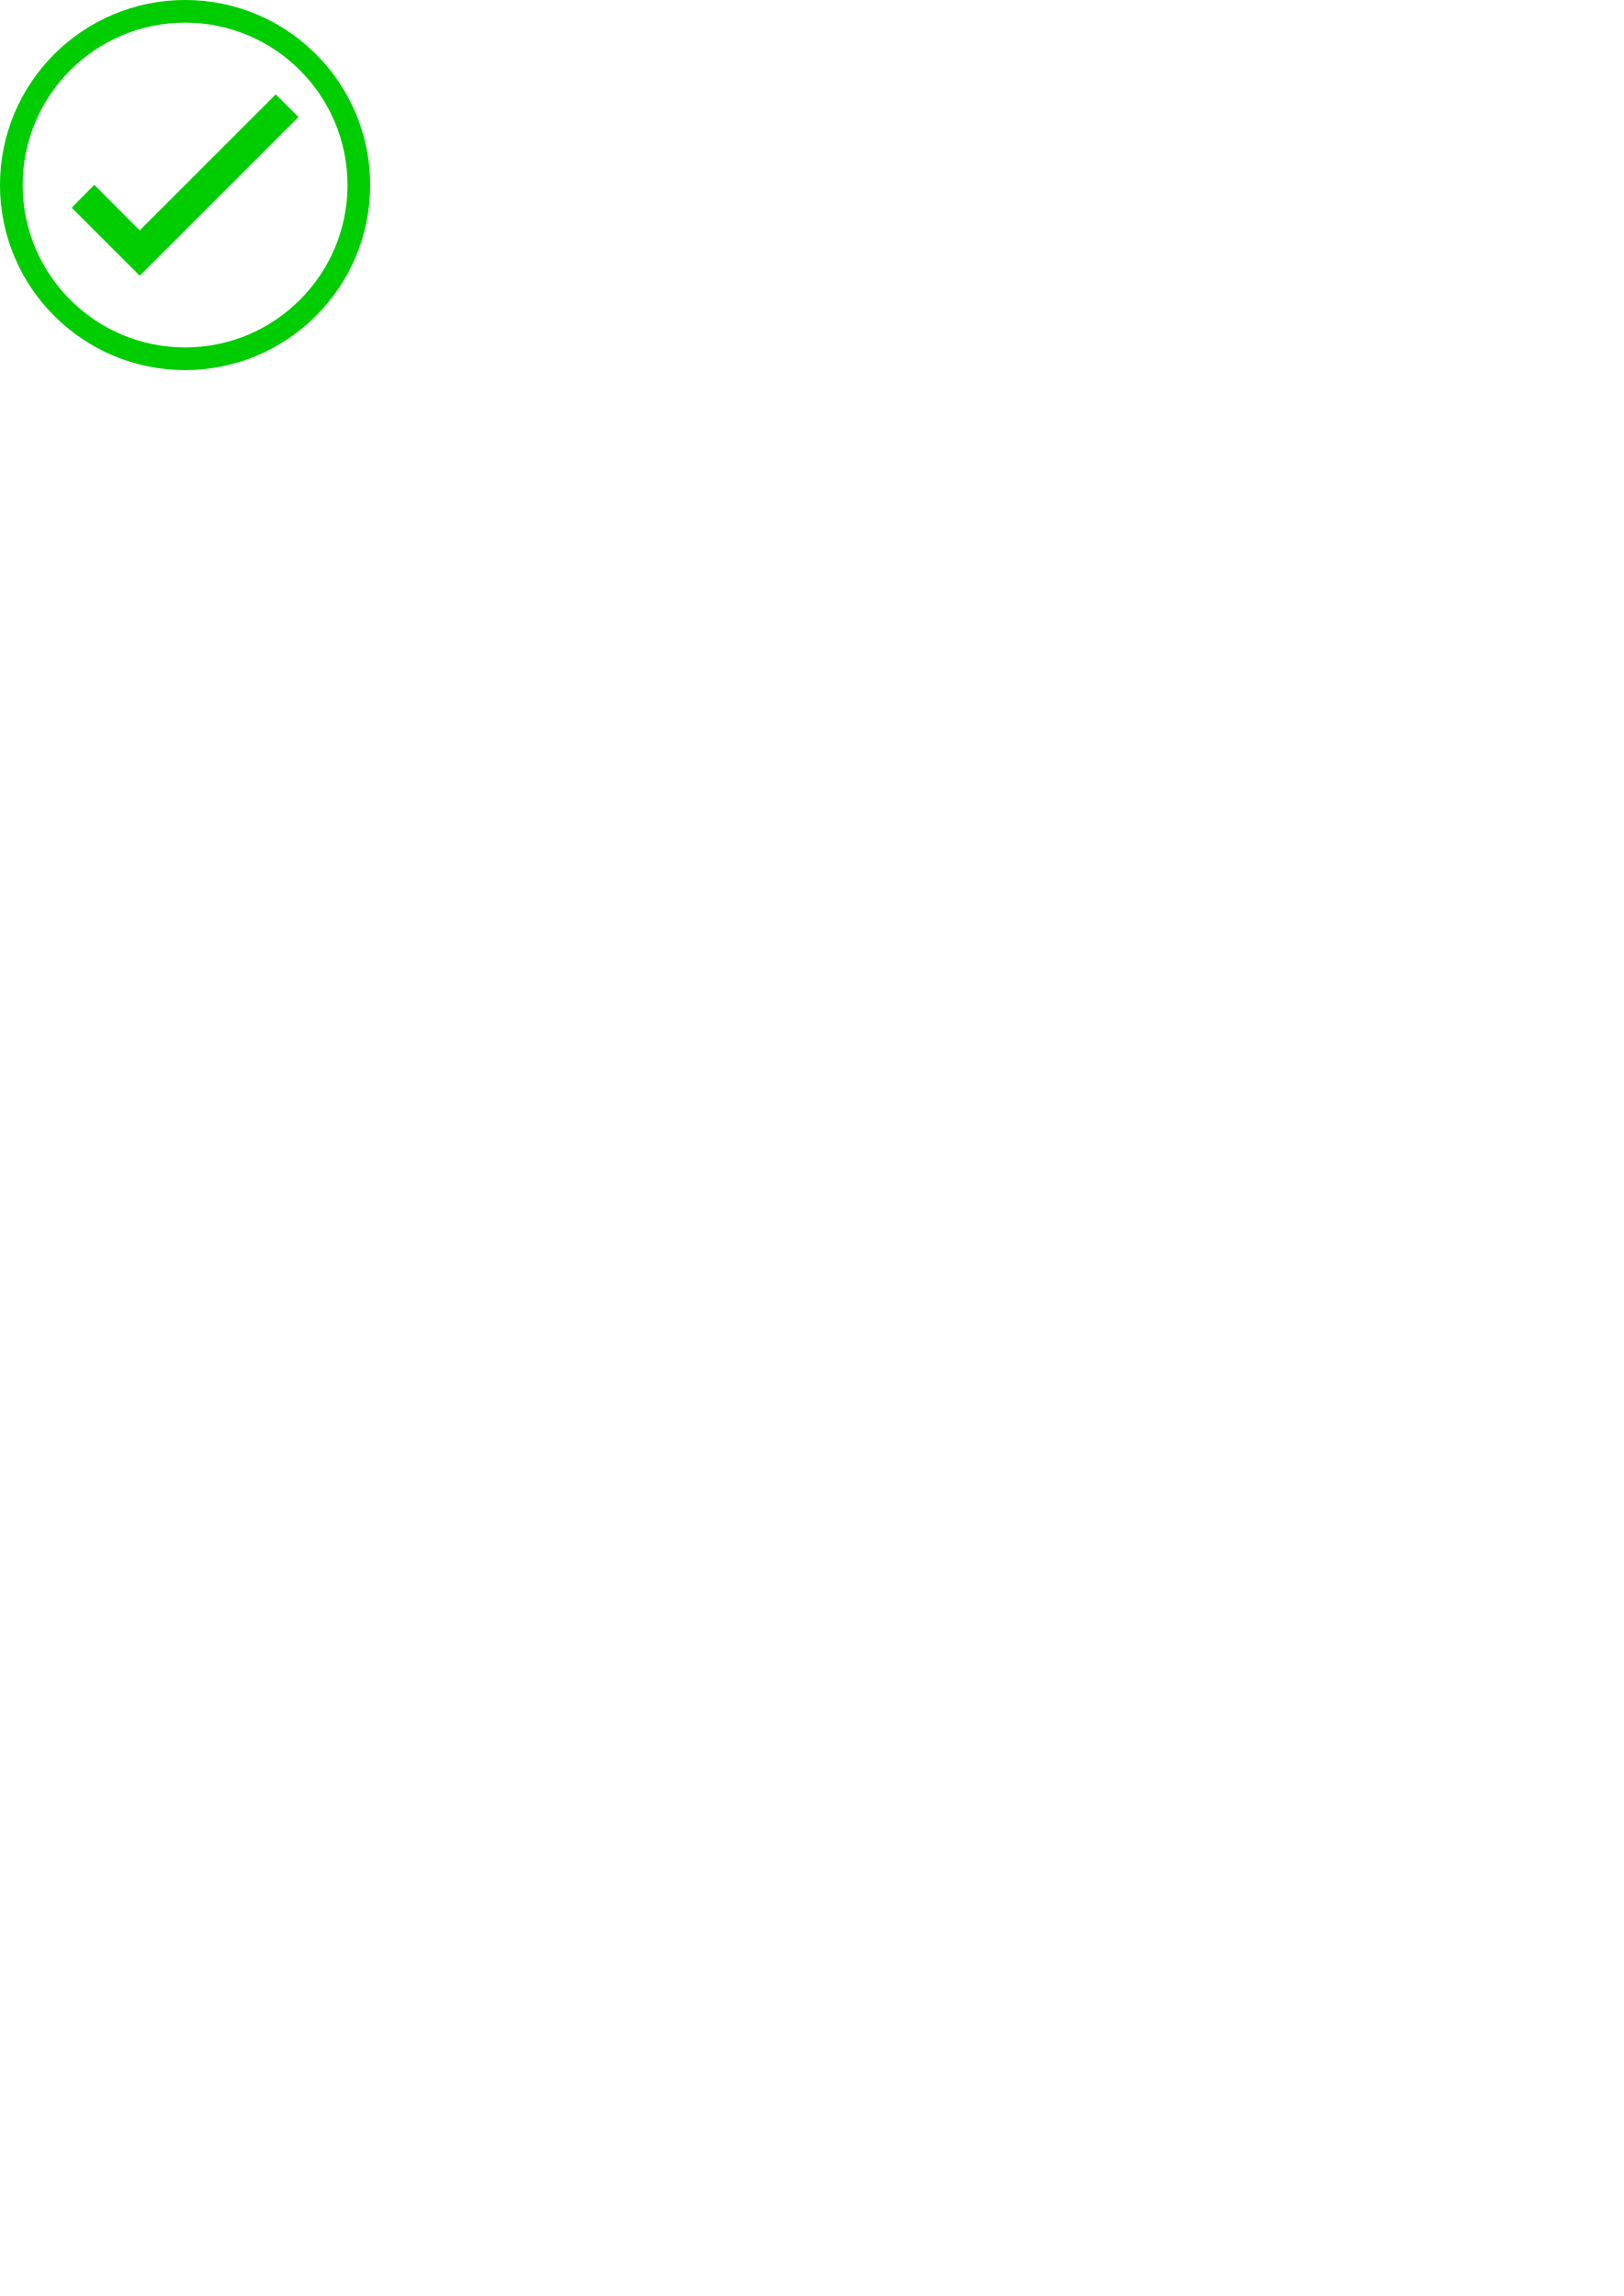
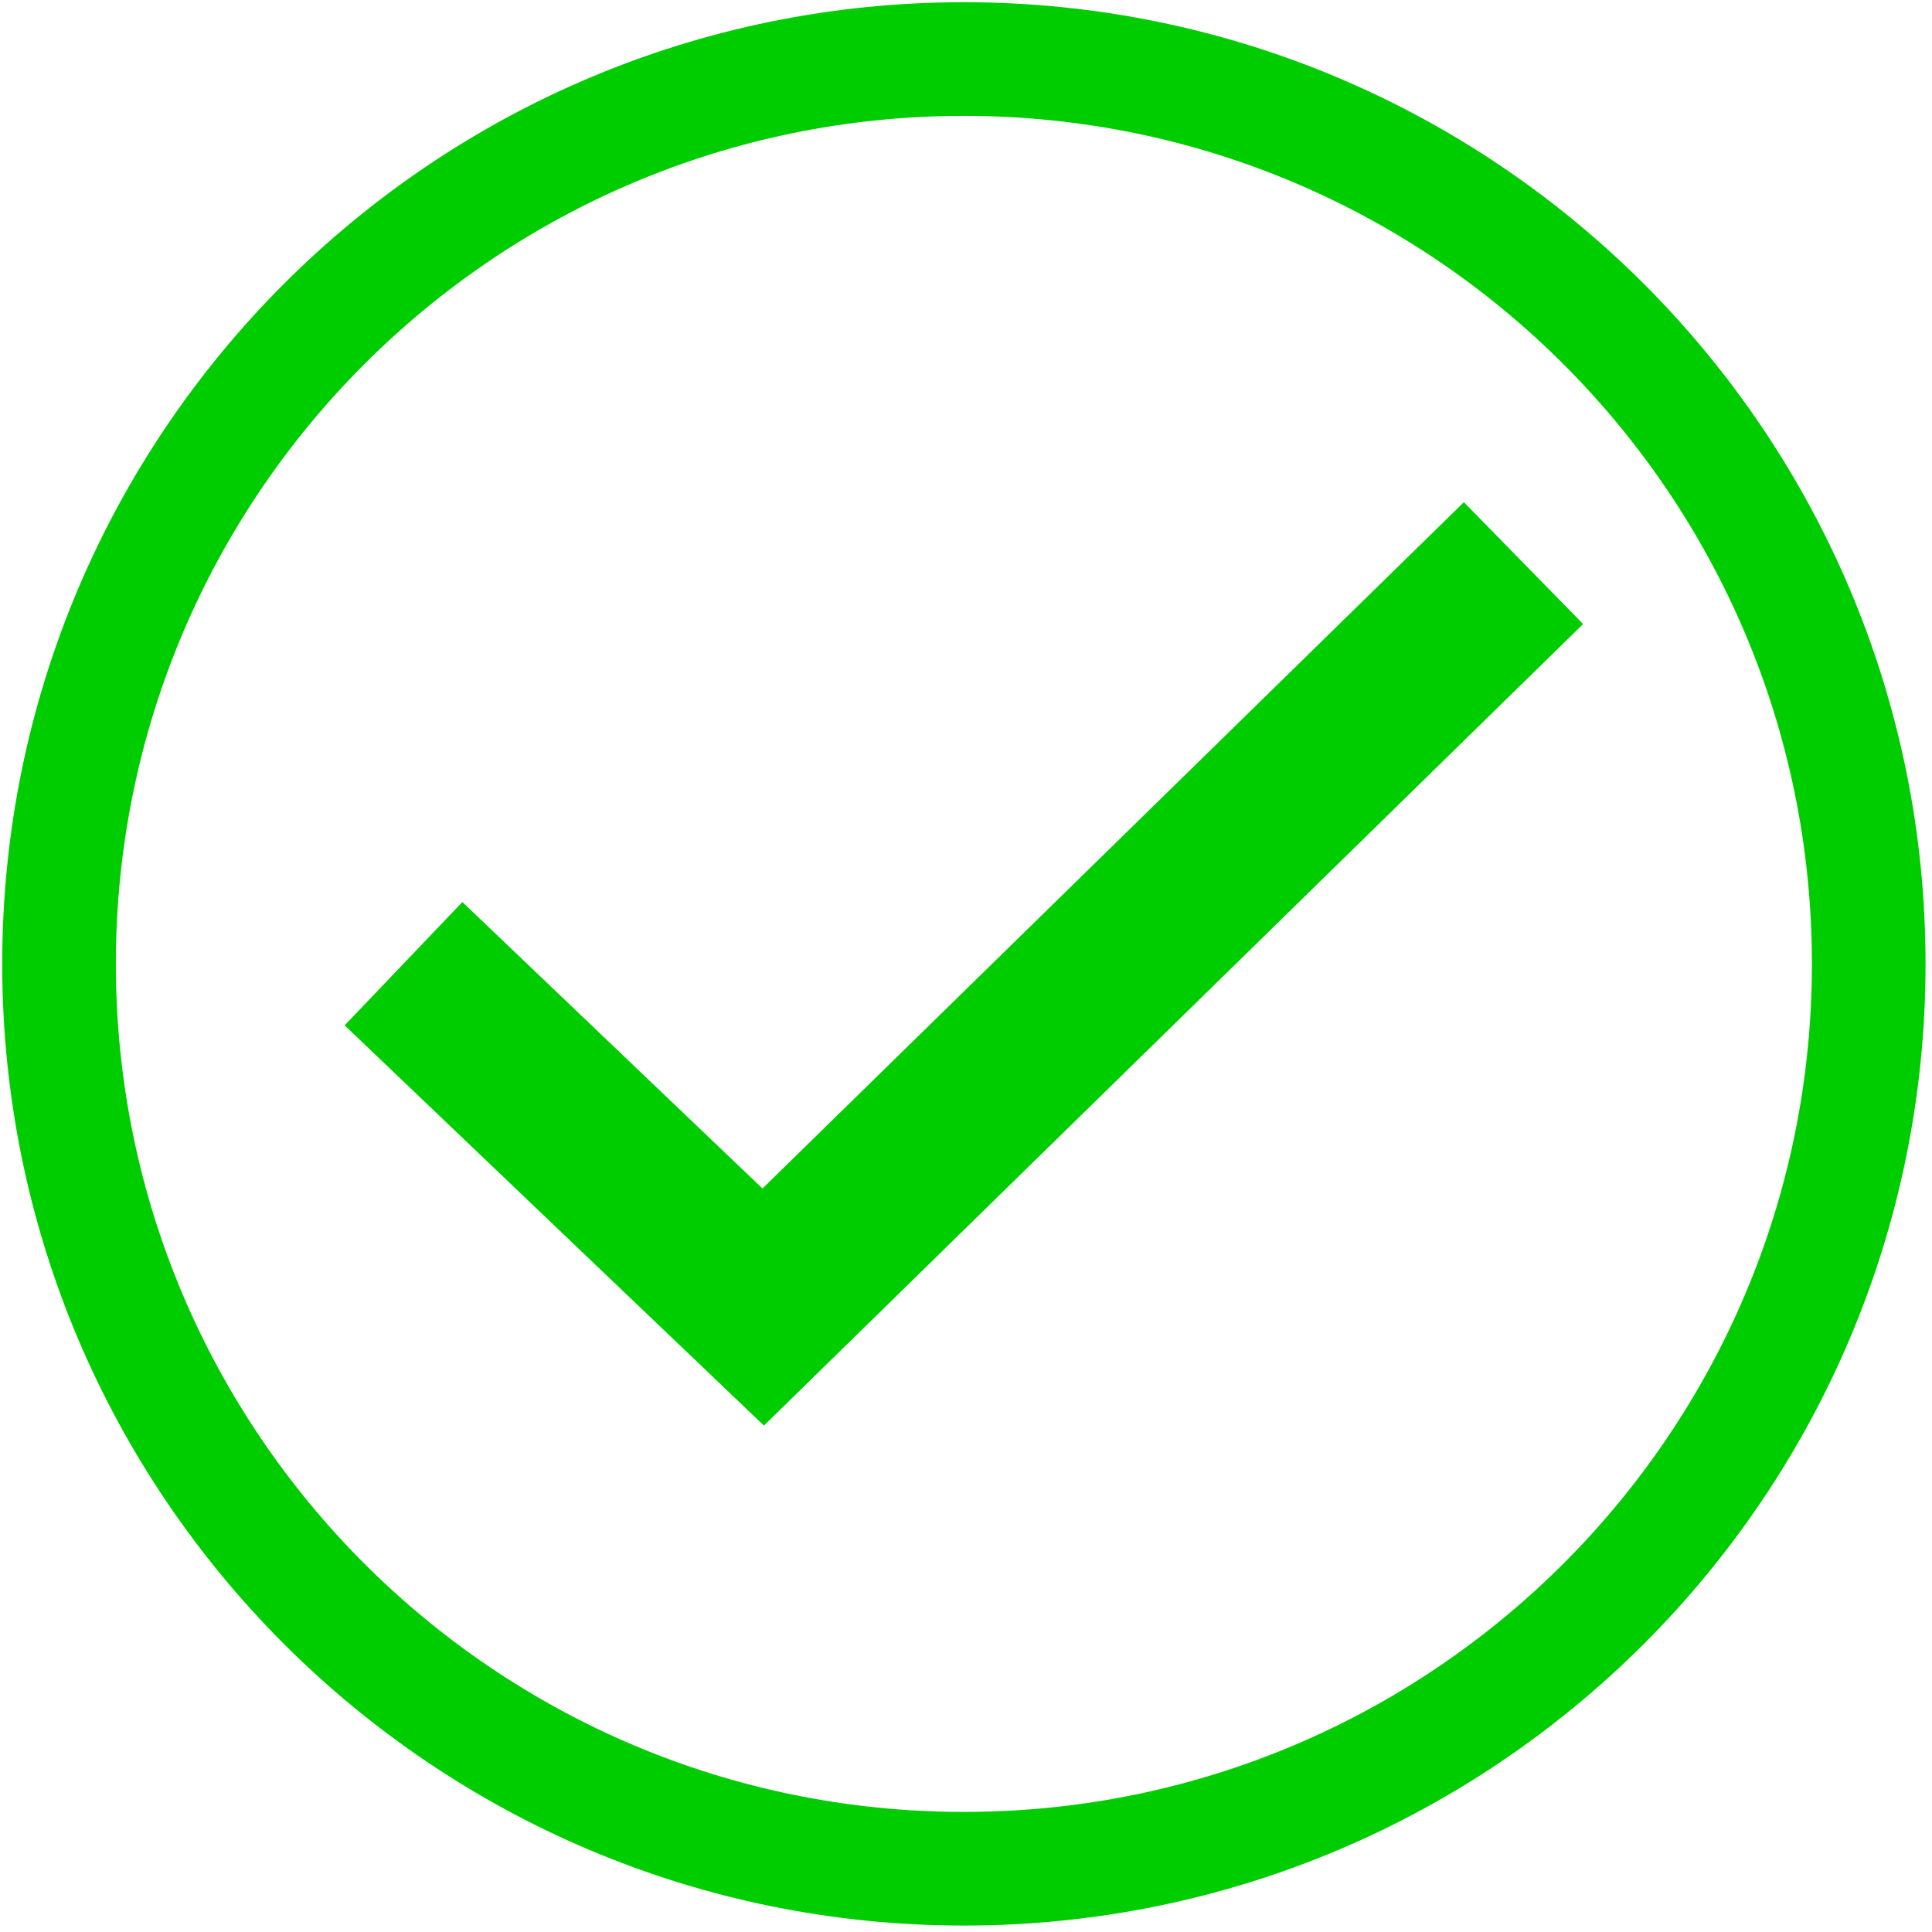
- <svg xmlns="http://www.w3.org/2000/svg" width="210mm" height="297mm" viewBox="0 0 744.094 1052.362" id="svg2" version="1.1">
-   <defs id="defs4" />
-   <g id="layer1">
-     <ellipse style="fill:none;fill-opacity:1;stroke:none;stroke-opacity:0.02" id="path4136" cx="213.63" cy="373.324" rx="95.625" ry="102.237" />
-     <g id="g4151" transform="matrix(0.692621,0,0,0.692621,-172.874,-279.6303)">
-       <circle r="114.953" cy="526.181" cx="372.047" id="path4142" style="fill:none;fill-opacity:1;stroke:#00cd00;stroke-width:15;stroke-miterlimit:4;stroke-dasharray:none;stroke-opacity:1" />
-       <g transform="translate(-2.399136,123.8301)" id="text4144" style="font-style:normal;font-variant:normal;font-weight:normal;font-stretch:normal;font-size:180px;line-height:125%;font-family:sans-serif;-inkscape-font-specification:sans-serif;letter-spacing:0px;word-spacing:0px;fill:#00cd00;fill-opacity:1;stroke:none;stroke-width:1px;stroke-linecap:butt;stroke-linejoin:miter;stroke-opacity:1">
-         <path id="path4149" style="font-style:normal;font-variant:normal;font-weight:normal;font-stretch:normal;font-family:'Gujarati MT';-inkscape-font-specification:'Gujarati MT';fill:#00cd00;fill-opacity:1" d="m 299.432,417.336 14.941,-15.117 30.059,30.146 90,-90 15.029,14.941 -105.029,105.029 -45,-45 z" />
-       </g>
-     </g>
-   </g>
+ <svg xmlns="http://www.w3.org/2000/svg" version="1.1" id="tick" viewBox="0 0 170 170">
+   <path id="i0" stroke="#00cd00" stroke-width="10" fill="none" d="M 164.433,84.814 A 79.619,79.619 0 0 1 84.814,164.433 79.619,79.619 0 0 1 5.195,84.814 79.619,79.619 0 0 1 84.814,5.195 79.619,79.619 0 0 1 164.433,84.814 Z">
+     <animate attributeType="XML" attributeName="stroke-dashoffset" from="550" to="0" dur="1000ms" calcMode="spline" keySplines="0.455, 0.03, 0.515, 0.955" />
+     <animate attributeType="XML" attributeName="stroke-dasharray" values="500 500" />
+   </path>
+   <path stroke="#00cd00" fill="none" stroke-width="15" id="i1" d="M 35.506,84.797 67.157,115.009 134.054,49.55">
+     <animate attributeType="XML" attributeName="stroke-dashoffset" from="137" to="0" dur="1000ms" calcMode="spline" keySplines="0.455, 0.03, 0.515, 0.955" />
+     <animate attributeType="XML" attributeName="stroke-dasharray" values="137 137" />
+   </path>
</svg>
